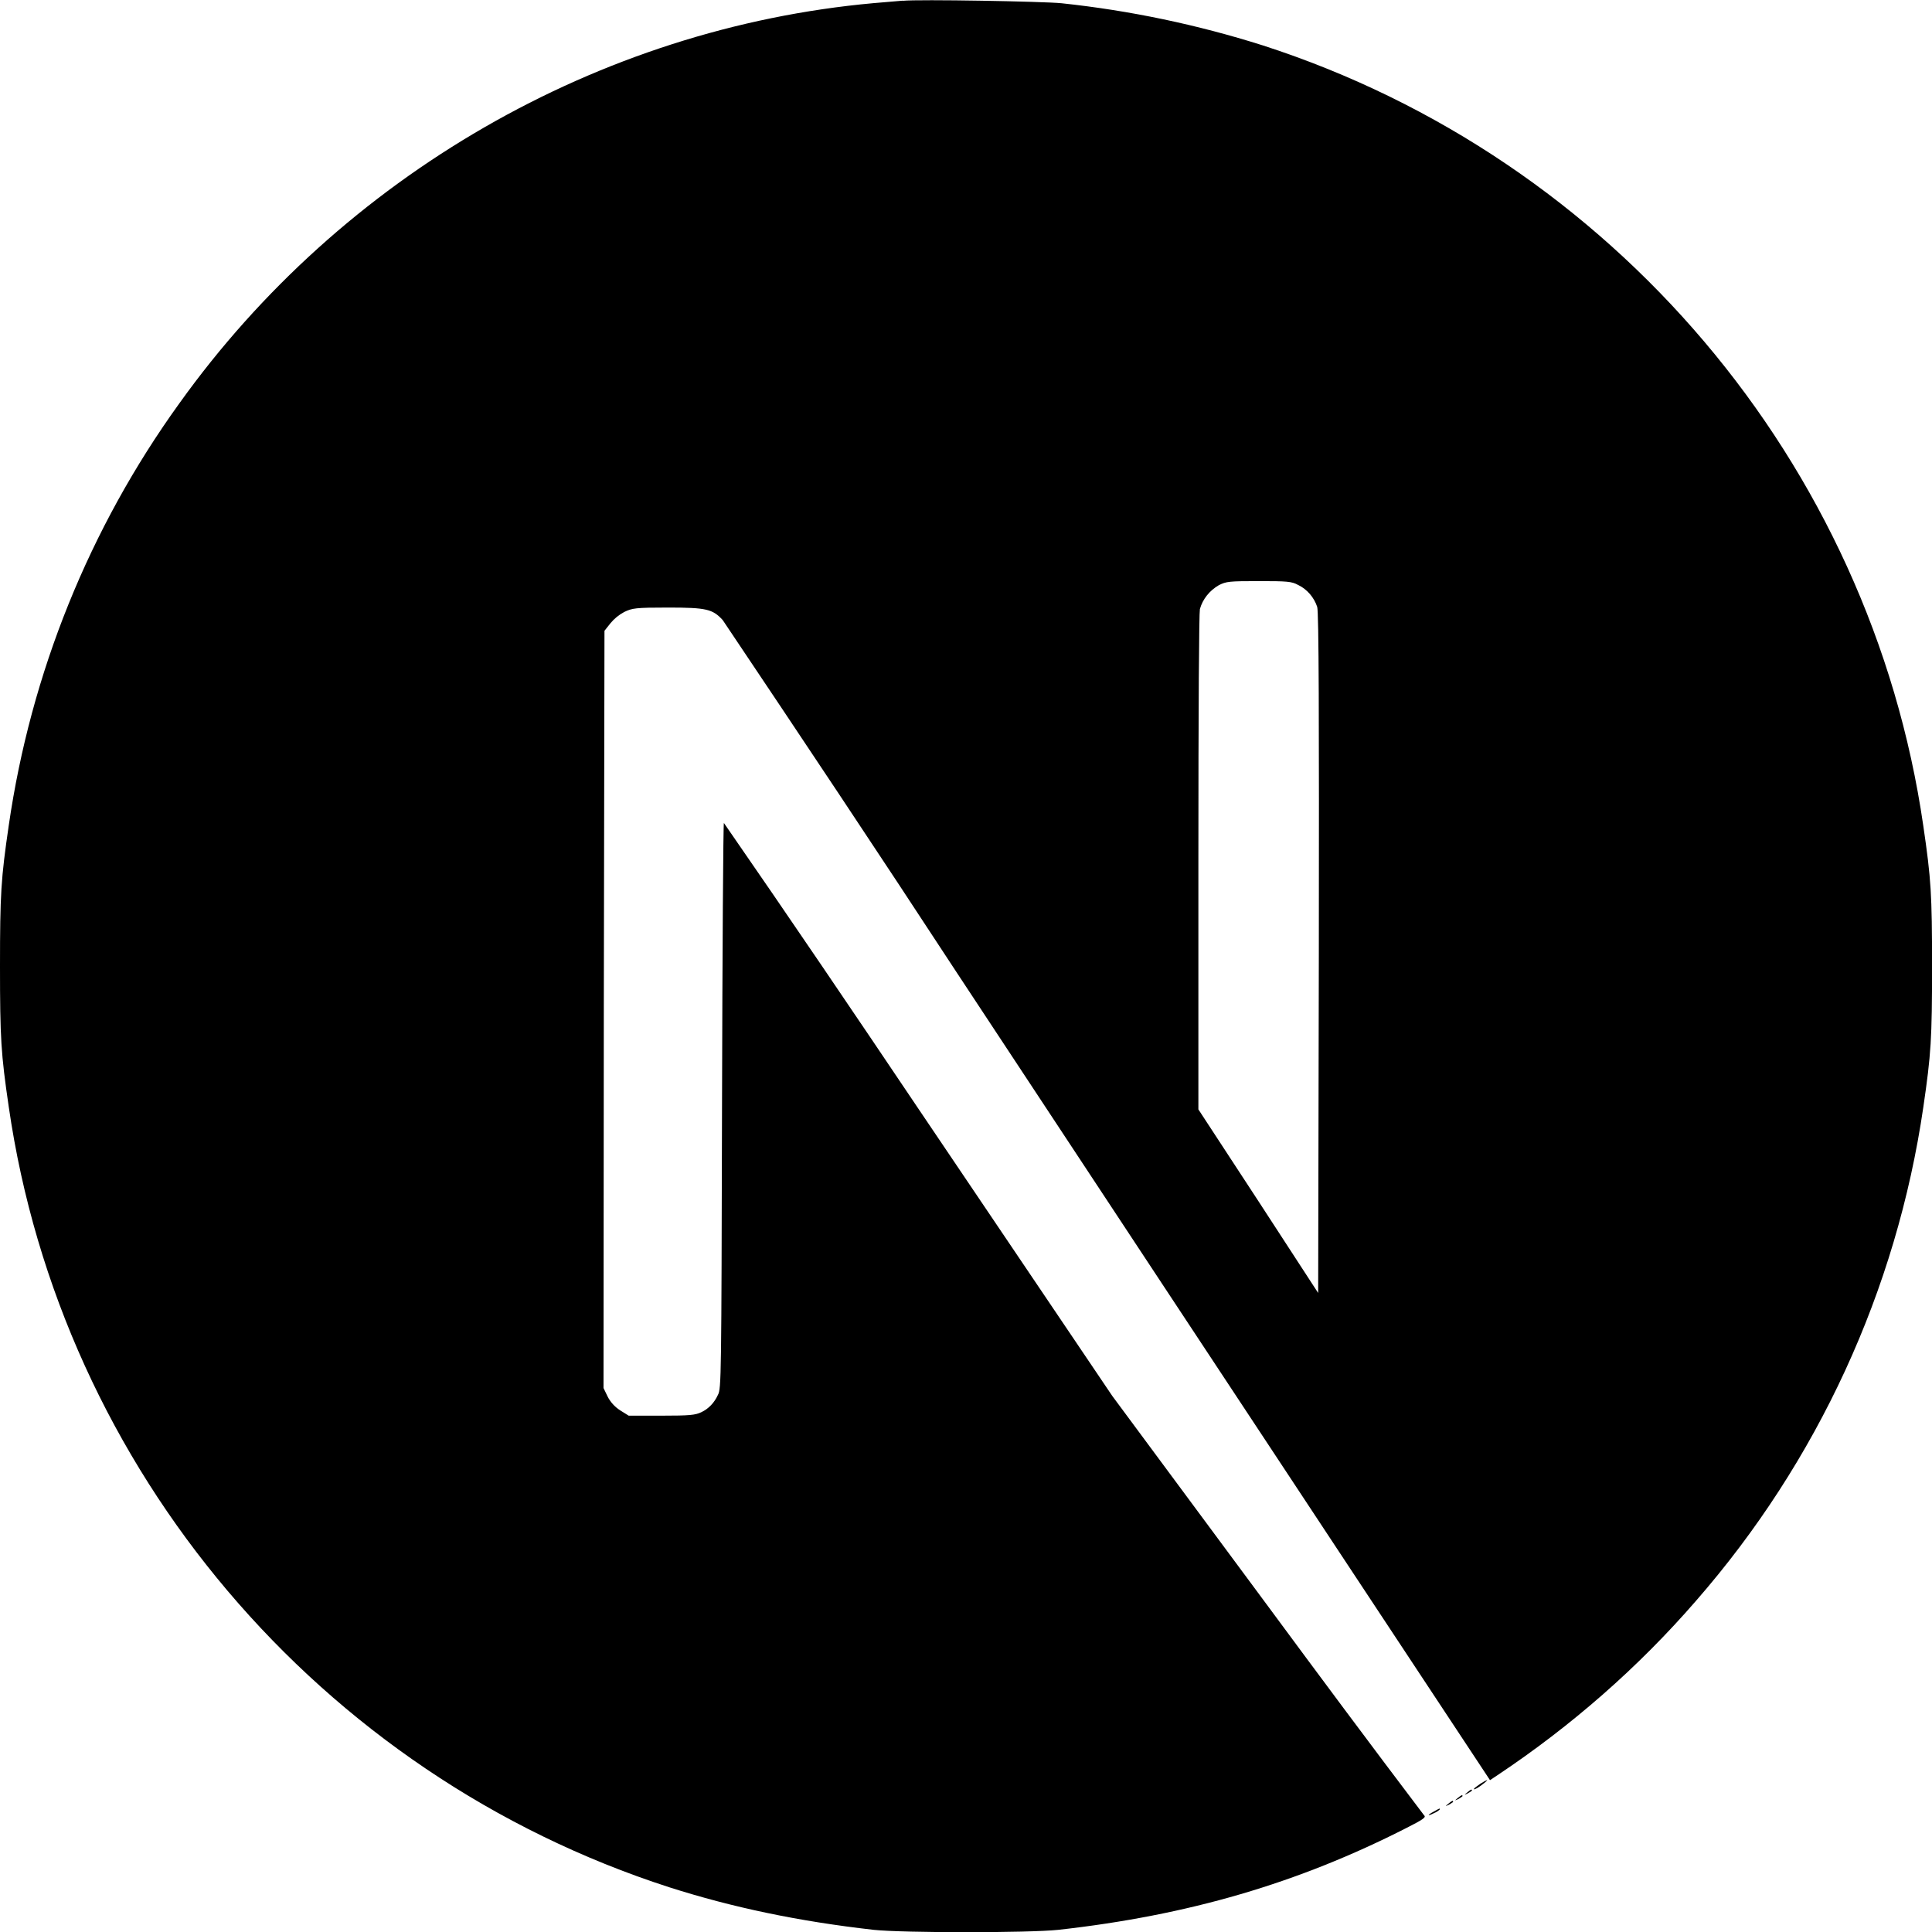
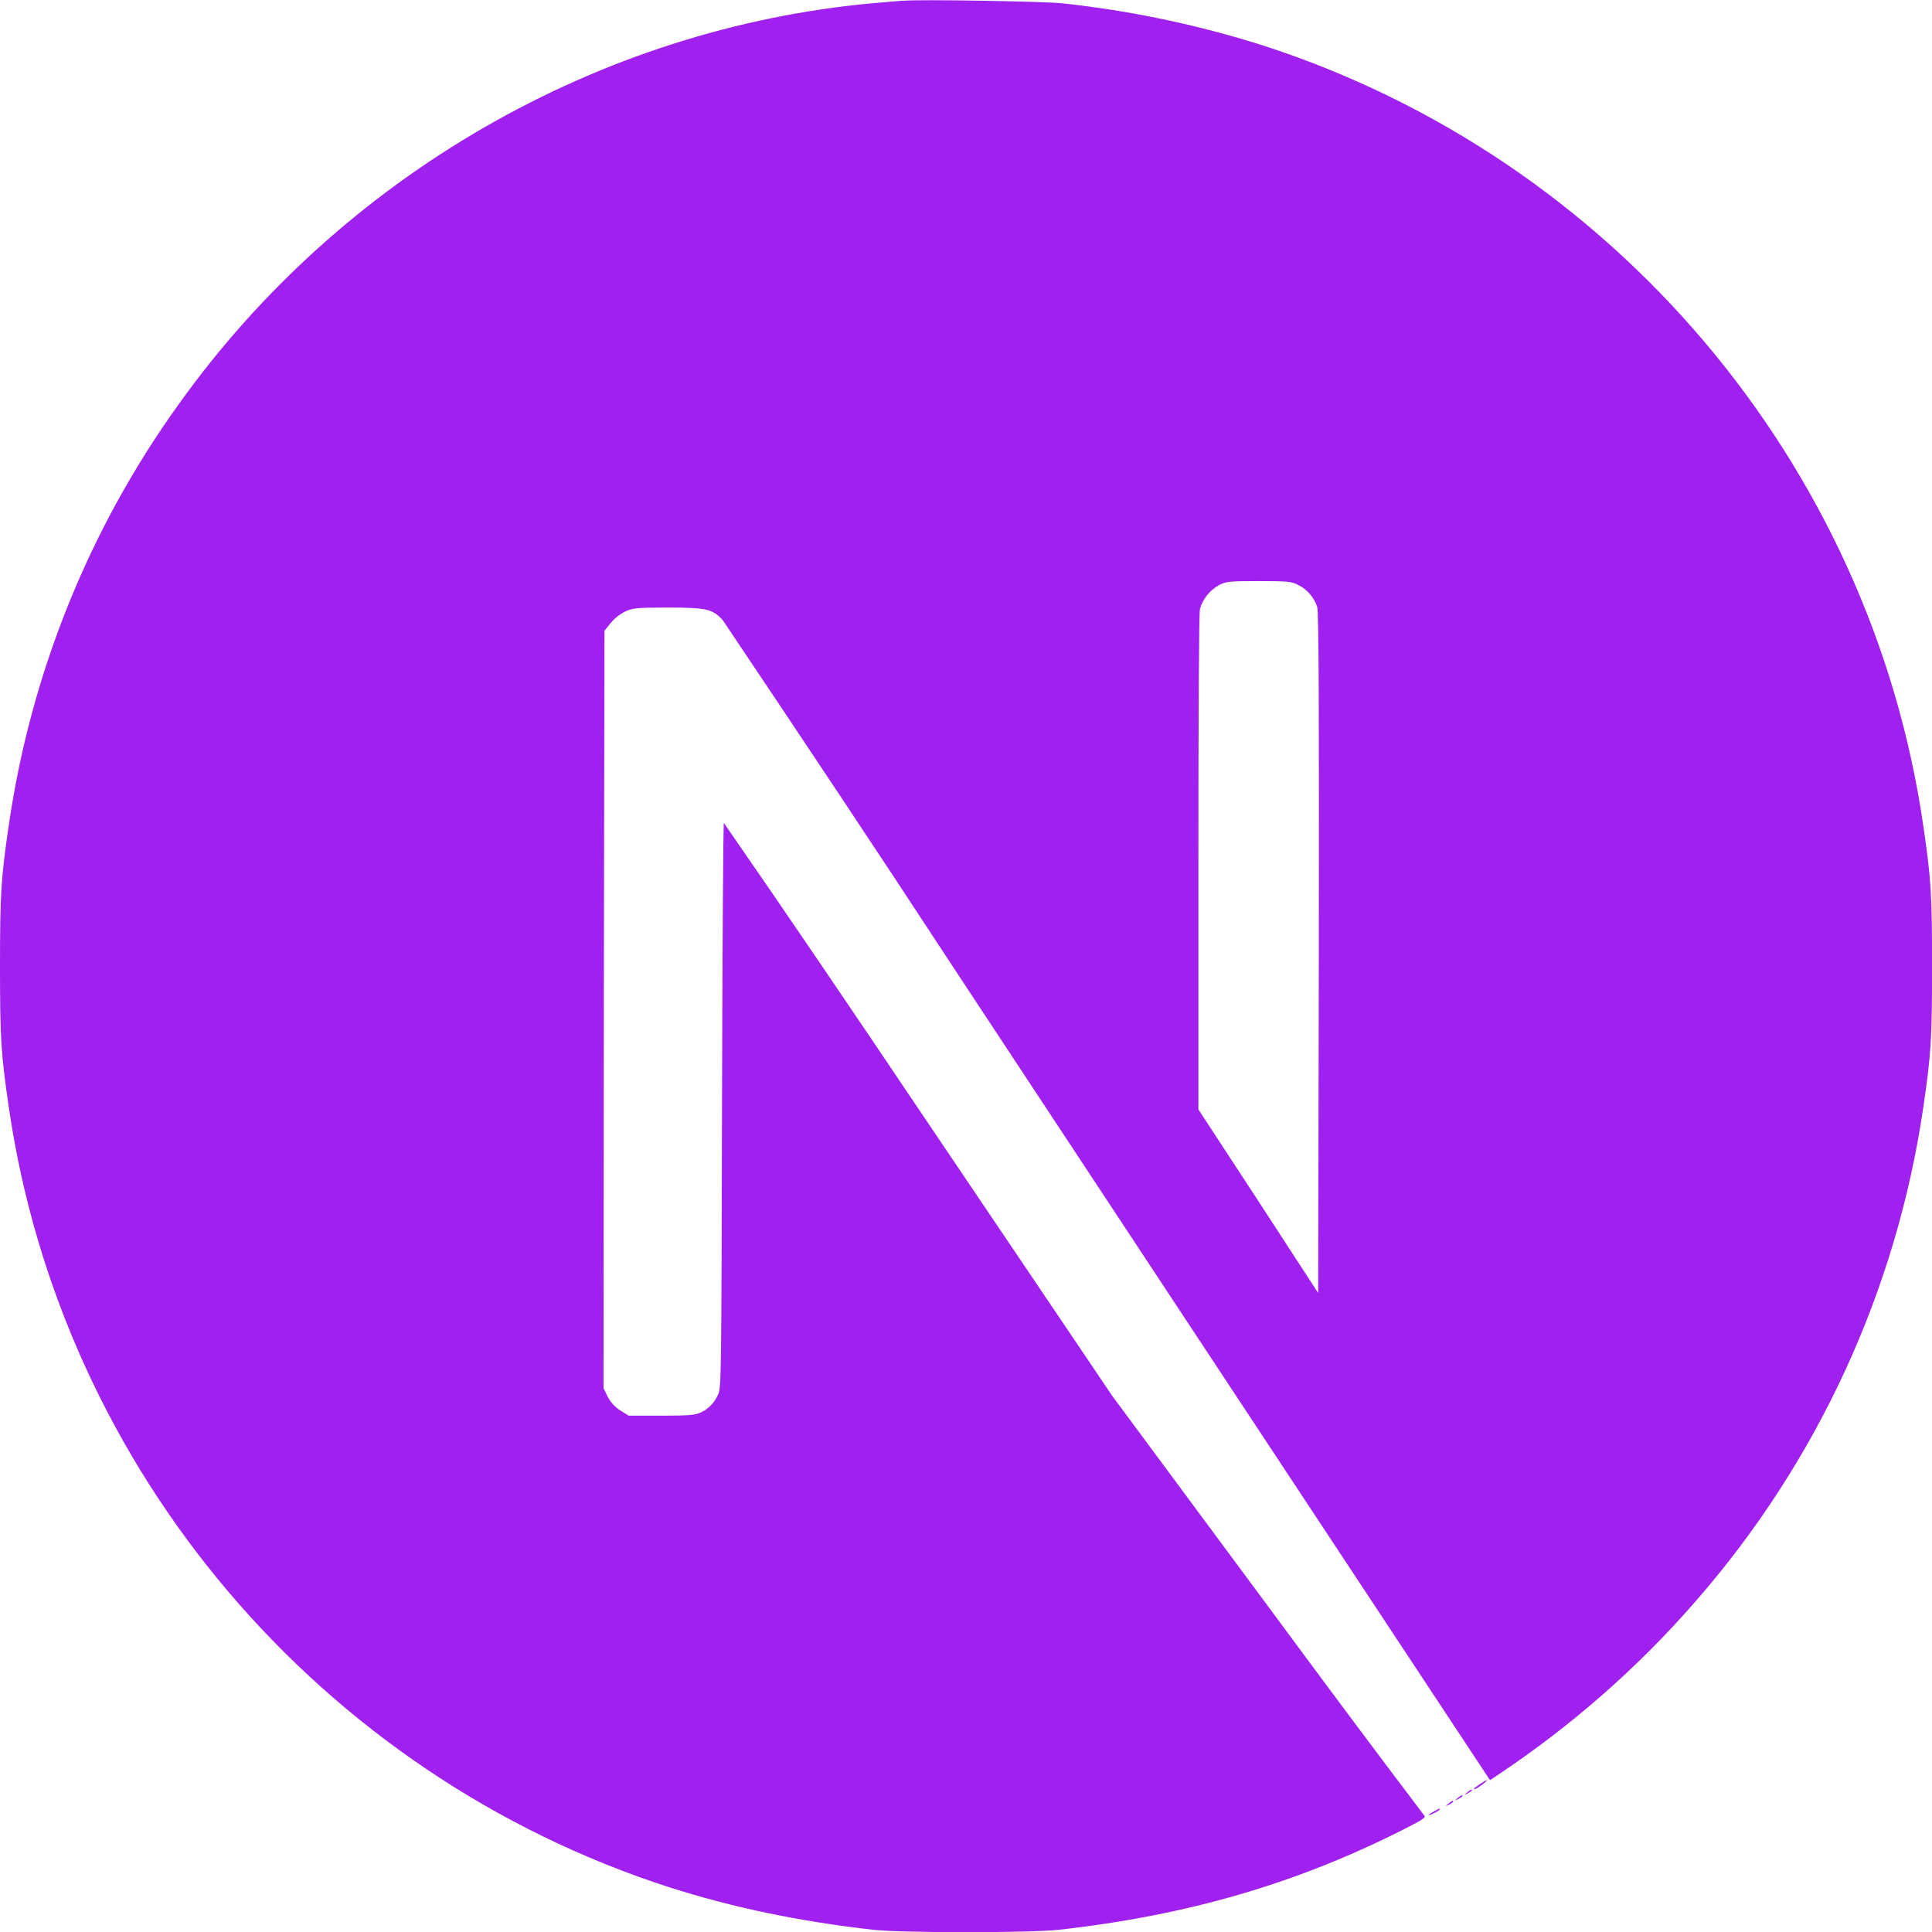
- <svg xmlns="http://www.w3.org/2000/svg" fill="#000000" width="800px" height="800px" viewBox="0 0 32 32">
+ <svg xmlns="http://www.w3.org/2000/svg" fill="#A020F0" width="800px" height="800px" viewBox="0 0 32 32">
  <path d="M23.749 30.005c-0.119 0.063-0.109 0.083 0.005 0.025 0.037-0.015 0.068-0.036 0.095-0.061 0-0.021 0-0.021-0.1 0.036zM23.989 29.875c-0.057 0.047-0.057 0.047 0.011 0.016 0.036-0.021 0.068-0.041 0.068-0.047 0-0.027-0.016-0.021-0.079 0.031zM24.145 29.781c-0.057 0.047-0.057 0.047 0.011 0.016 0.037-0.021 0.068-0.043 0.068-0.048 0-0.025-0.016-0.020-0.079 0.032zM24.303 29.688c-0.057 0.047-0.057 0.047 0.009 0.015 0.037-0.020 0.068-0.041 0.068-0.047 0-0.025-0.016-0.020-0.077 0.032zM24.516 29.547c-0.109 0.073-0.147 0.12-0.047 0.068 0.067-0.041 0.181-0.131 0.161-0.131-0.043 0.016-0.079 0.043-0.115 0.063zM14.953 0.011c-0.073 0.005-0.292 0.025-0.484 0.041-4.548 0.412-8.803 2.86-11.5 6.631-1.491 2.067-2.459 4.468-2.824 6.989-0.129 0.88-0.145 1.14-0.145 2.333 0 1.192 0.016 1.448 0.145 2.328 0.871 6.011 5.147 11.057 10.943 12.927 1.043 0.333 2.136 0.563 3.381 0.704 0.484 0.052 2.577 0.052 3.061 0 2.152-0.24 3.969-0.771 5.767-1.688 0.276-0.14 0.328-0.177 0.291-0.208-0.88-1.161-1.744-2.323-2.609-3.495l-2.557-3.453-3.203-4.745c-1.068-1.588-2.14-3.172-3.229-4.744-0.011 0-0.025 2.109-0.031 4.681-0.011 4.505-0.011 4.688-0.068 4.792-0.057 0.125-0.151 0.229-0.276 0.287-0.099 0.047-0.188 0.057-0.661 0.057h-0.541l-0.141-0.088c-0.088-0.057-0.161-0.136-0.208-0.229l-0.068-0.141 0.005-6.271 0.011-6.271 0.099-0.125c0.063-0.077 0.141-0.14 0.229-0.187 0.131-0.063 0.183-0.073 0.724-0.073 0.635 0 0.74 0.025 0.907 0.208 1.296 1.932 2.588 3.869 3.859 5.812 2.079 3.152 4.917 7.453 6.312 9.563l2.537 3.839 0.125-0.083c1.219-0.813 2.328-1.781 3.285-2.885 2.016-2.308 3.324-5.147 3.767-8.177 0.129-0.88 0.145-1.141 0.145-2.333 0-1.193-0.016-1.448-0.145-2.328-0.871-6.011-5.147-11.057-10.943-12.928-1.084-0.343-2.199-0.577-3.328-0.697-0.303-0.031-2.371-0.068-2.631-0.041zM21.5 9.688c0.151 0.072 0.265 0.208 0.317 0.364 0.027 0.084 0.032 1.823 0.027 5.74l-0.011 5.624-0.989-1.52-0.995-1.521v-4.083c0-2.647 0.011-4.131 0.025-4.204 0.047-0.167 0.161-0.307 0.313-0.395 0.124-0.063 0.172-0.068 0.667-0.068 0.463 0 0.541 0.005 0.645 0.063z" />
</svg>
